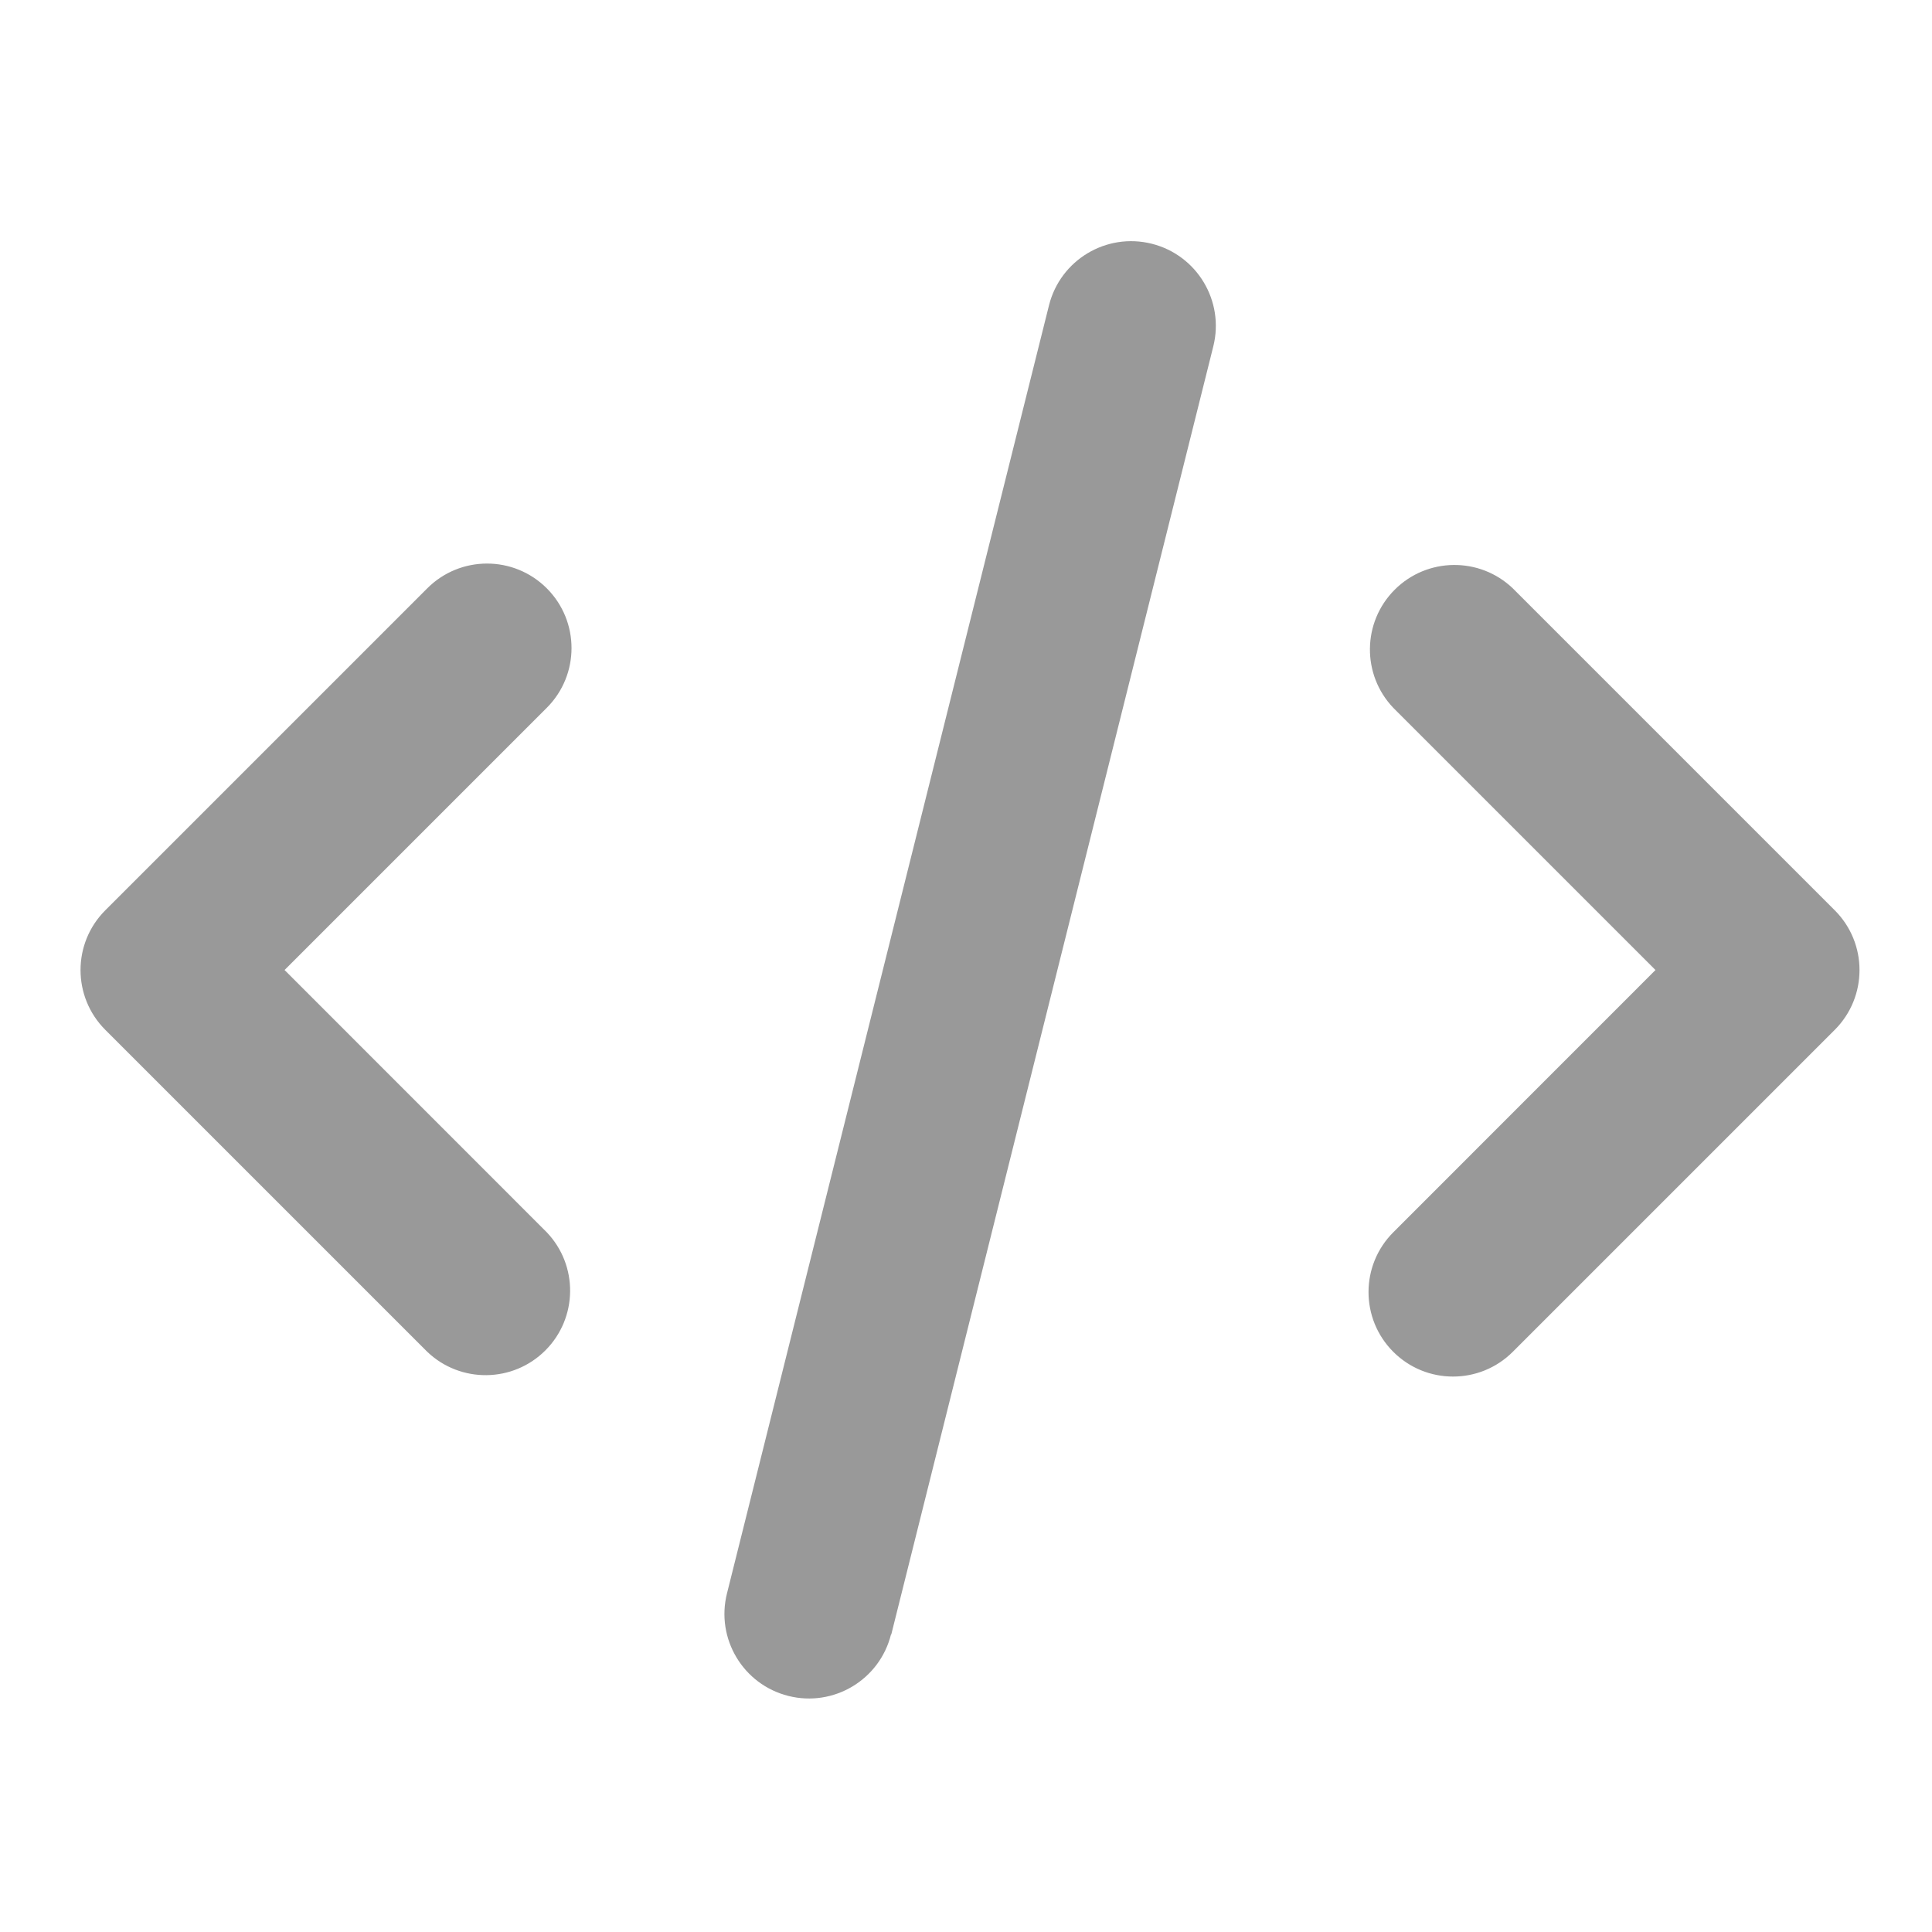
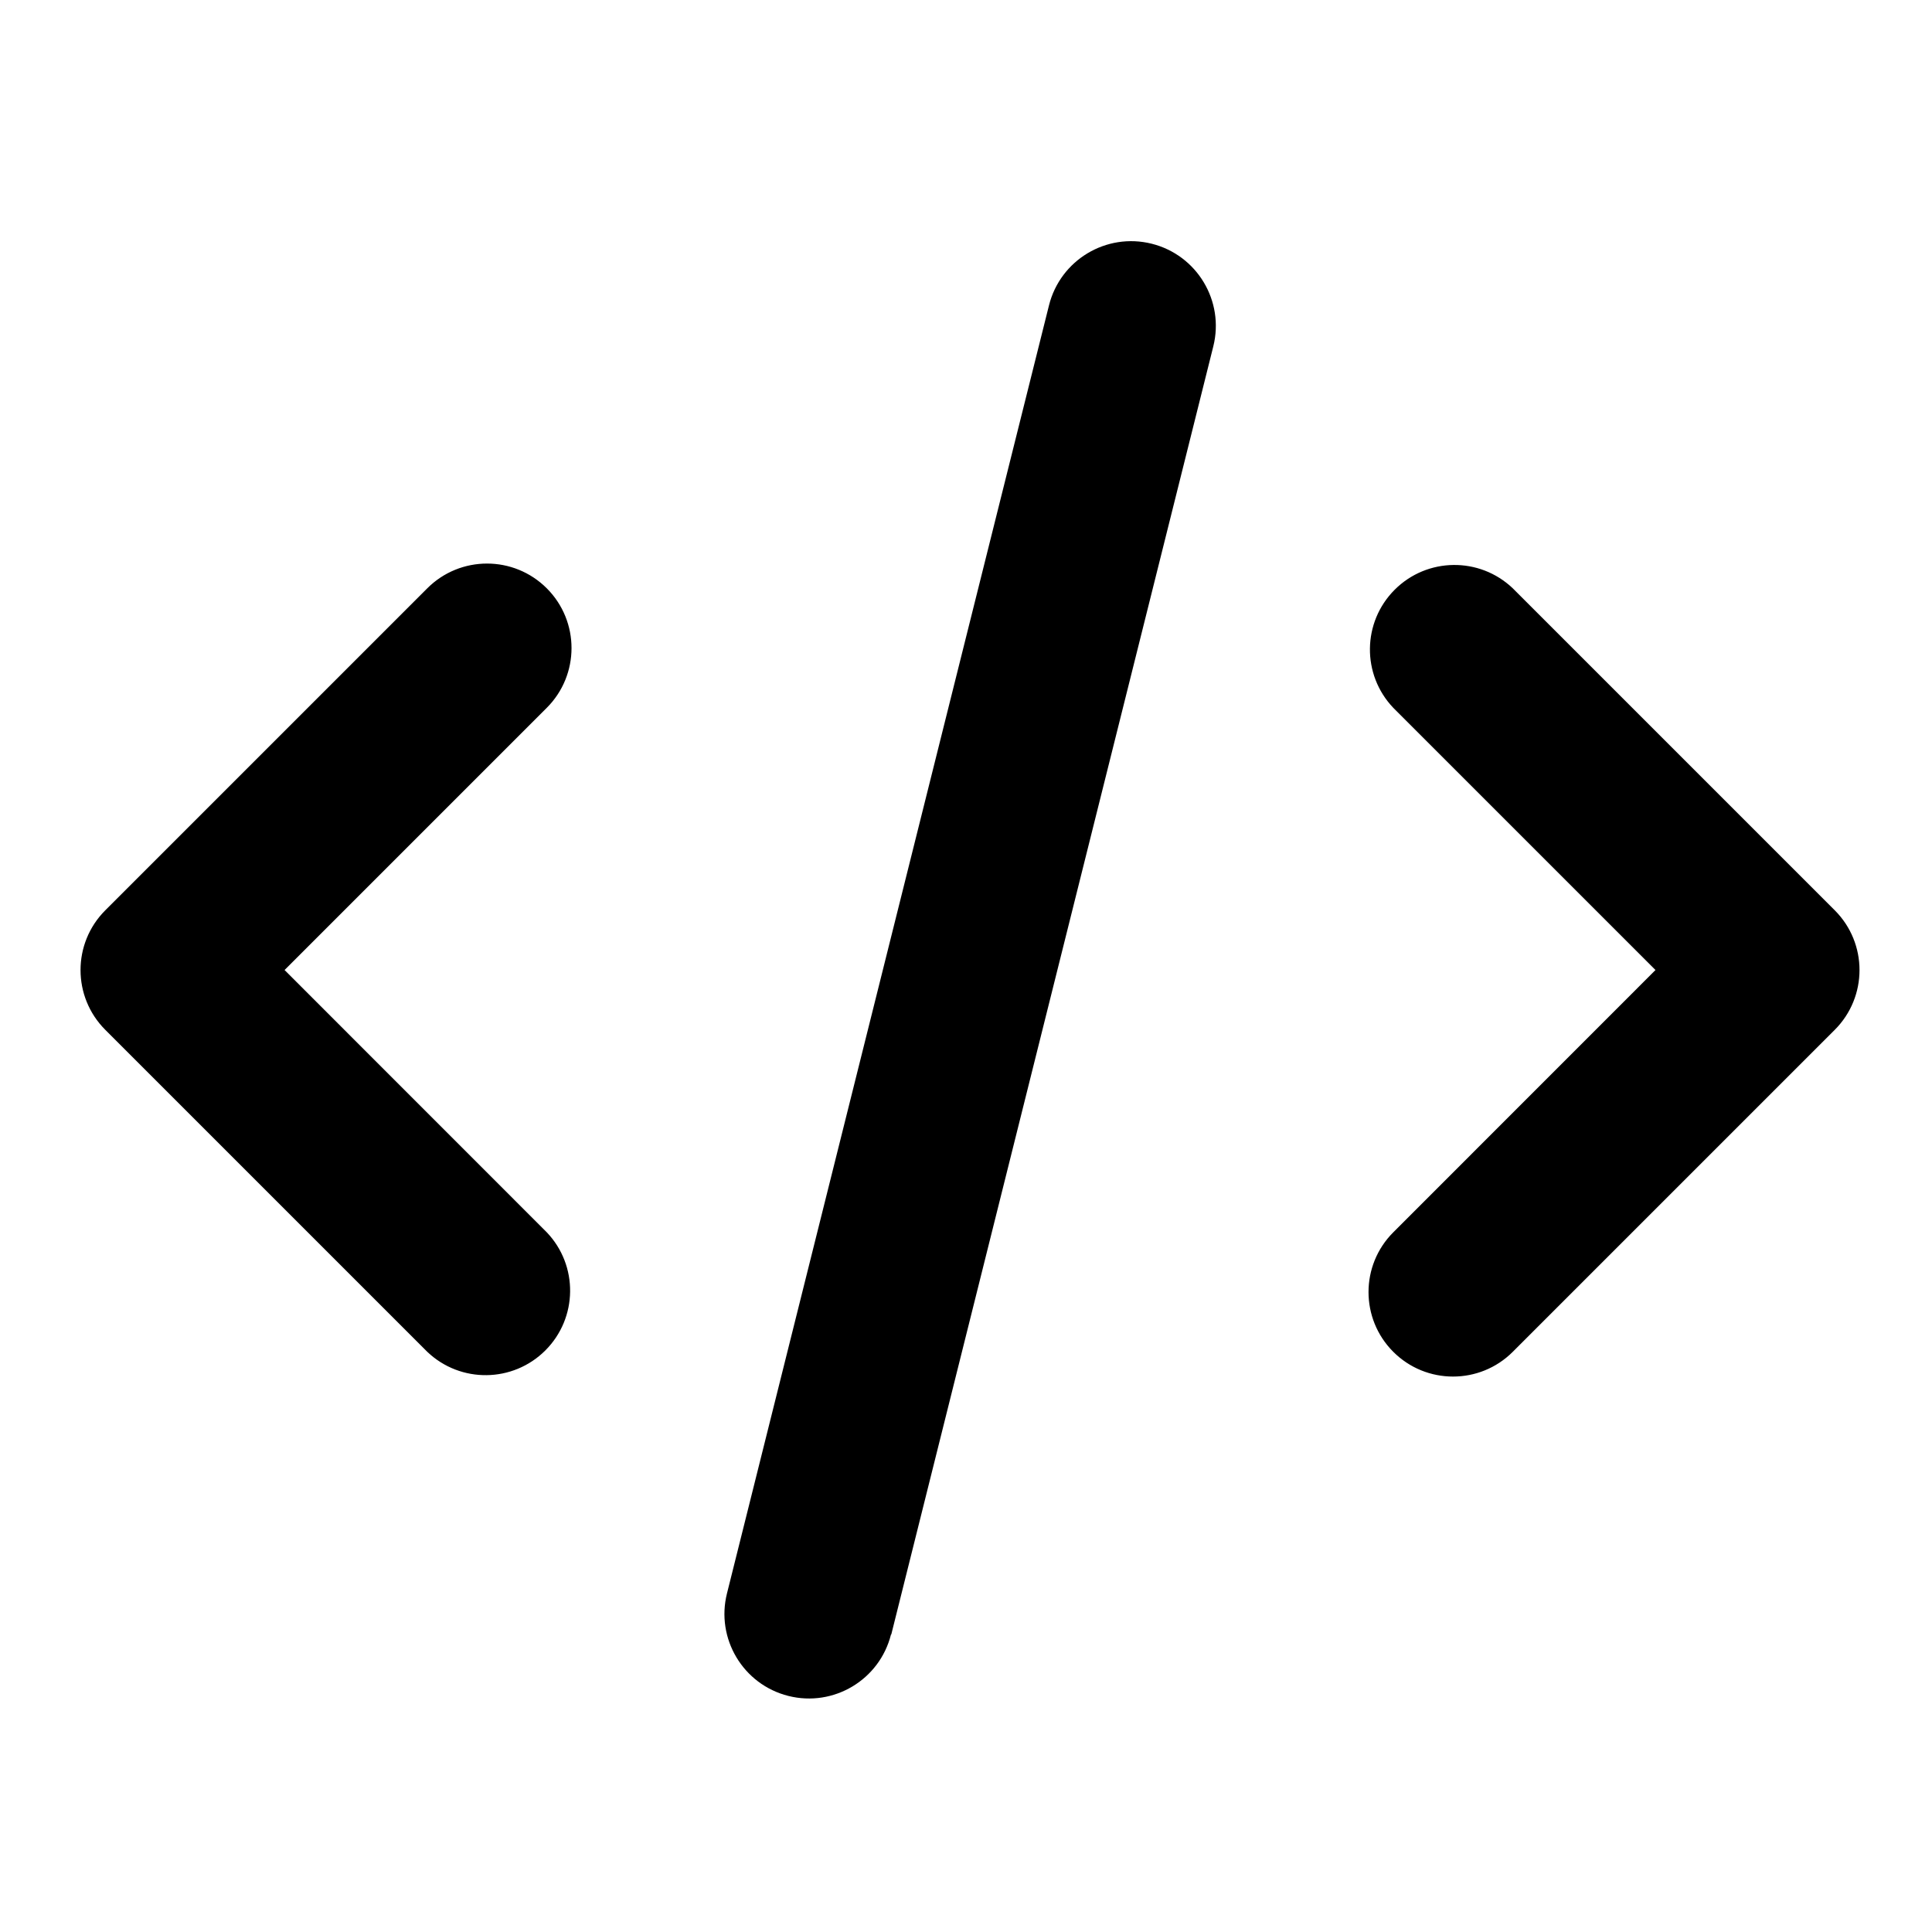
<svg xmlns="http://www.w3.org/2000/svg" width="24" height="24" viewBox="0 0 24 24">
-   <path fill="#999" d="M6.792 8.793L3.535 12.05l3.257 3.258a1.05 1.05 0 0 1-1.484 1.485l-4-4a1.05 1.05 0 0 1 0-1.485l4-4a1.049 1.049 0 1 1 1.484 1.485zm10.516 6.515l3.257-3.258-3.257-3.257a1.05 1.05 0 0 1 1.484-1.485l4 4c.41.41.41 1.075 0 1.485l-4 4a1.049 1.049 0 1 1-1.484-1.485zm-6.24 4.997a1.05 1.05 0 1 1-2.037-.512l4-16a1.05 1.05 0 1 1 2.041.51l-4 16z" />
+   <path d="M6.792 8.793L3.535 12.05l3.257 3.258a1.05 1.05 0 0 1-1.484 1.485l-4-4a1.05 1.05 0 0 1 0-1.485l4-4a1.049 1.049 0 1 1 1.484 1.485zm10.516 6.515l3.257-3.258-3.257-3.257a1.05 1.05 0 0 1 1.484-1.485l4 4c.41.41.41 1.075 0 1.485l-4 4a1.049 1.049 0 1 1-1.484-1.485zm-6.24 4.997a1.05 1.05 0 1 1-2.037-.512l4-16a1.05 1.05 0 1 1 2.041.51l-4 16z" />
</svg>
